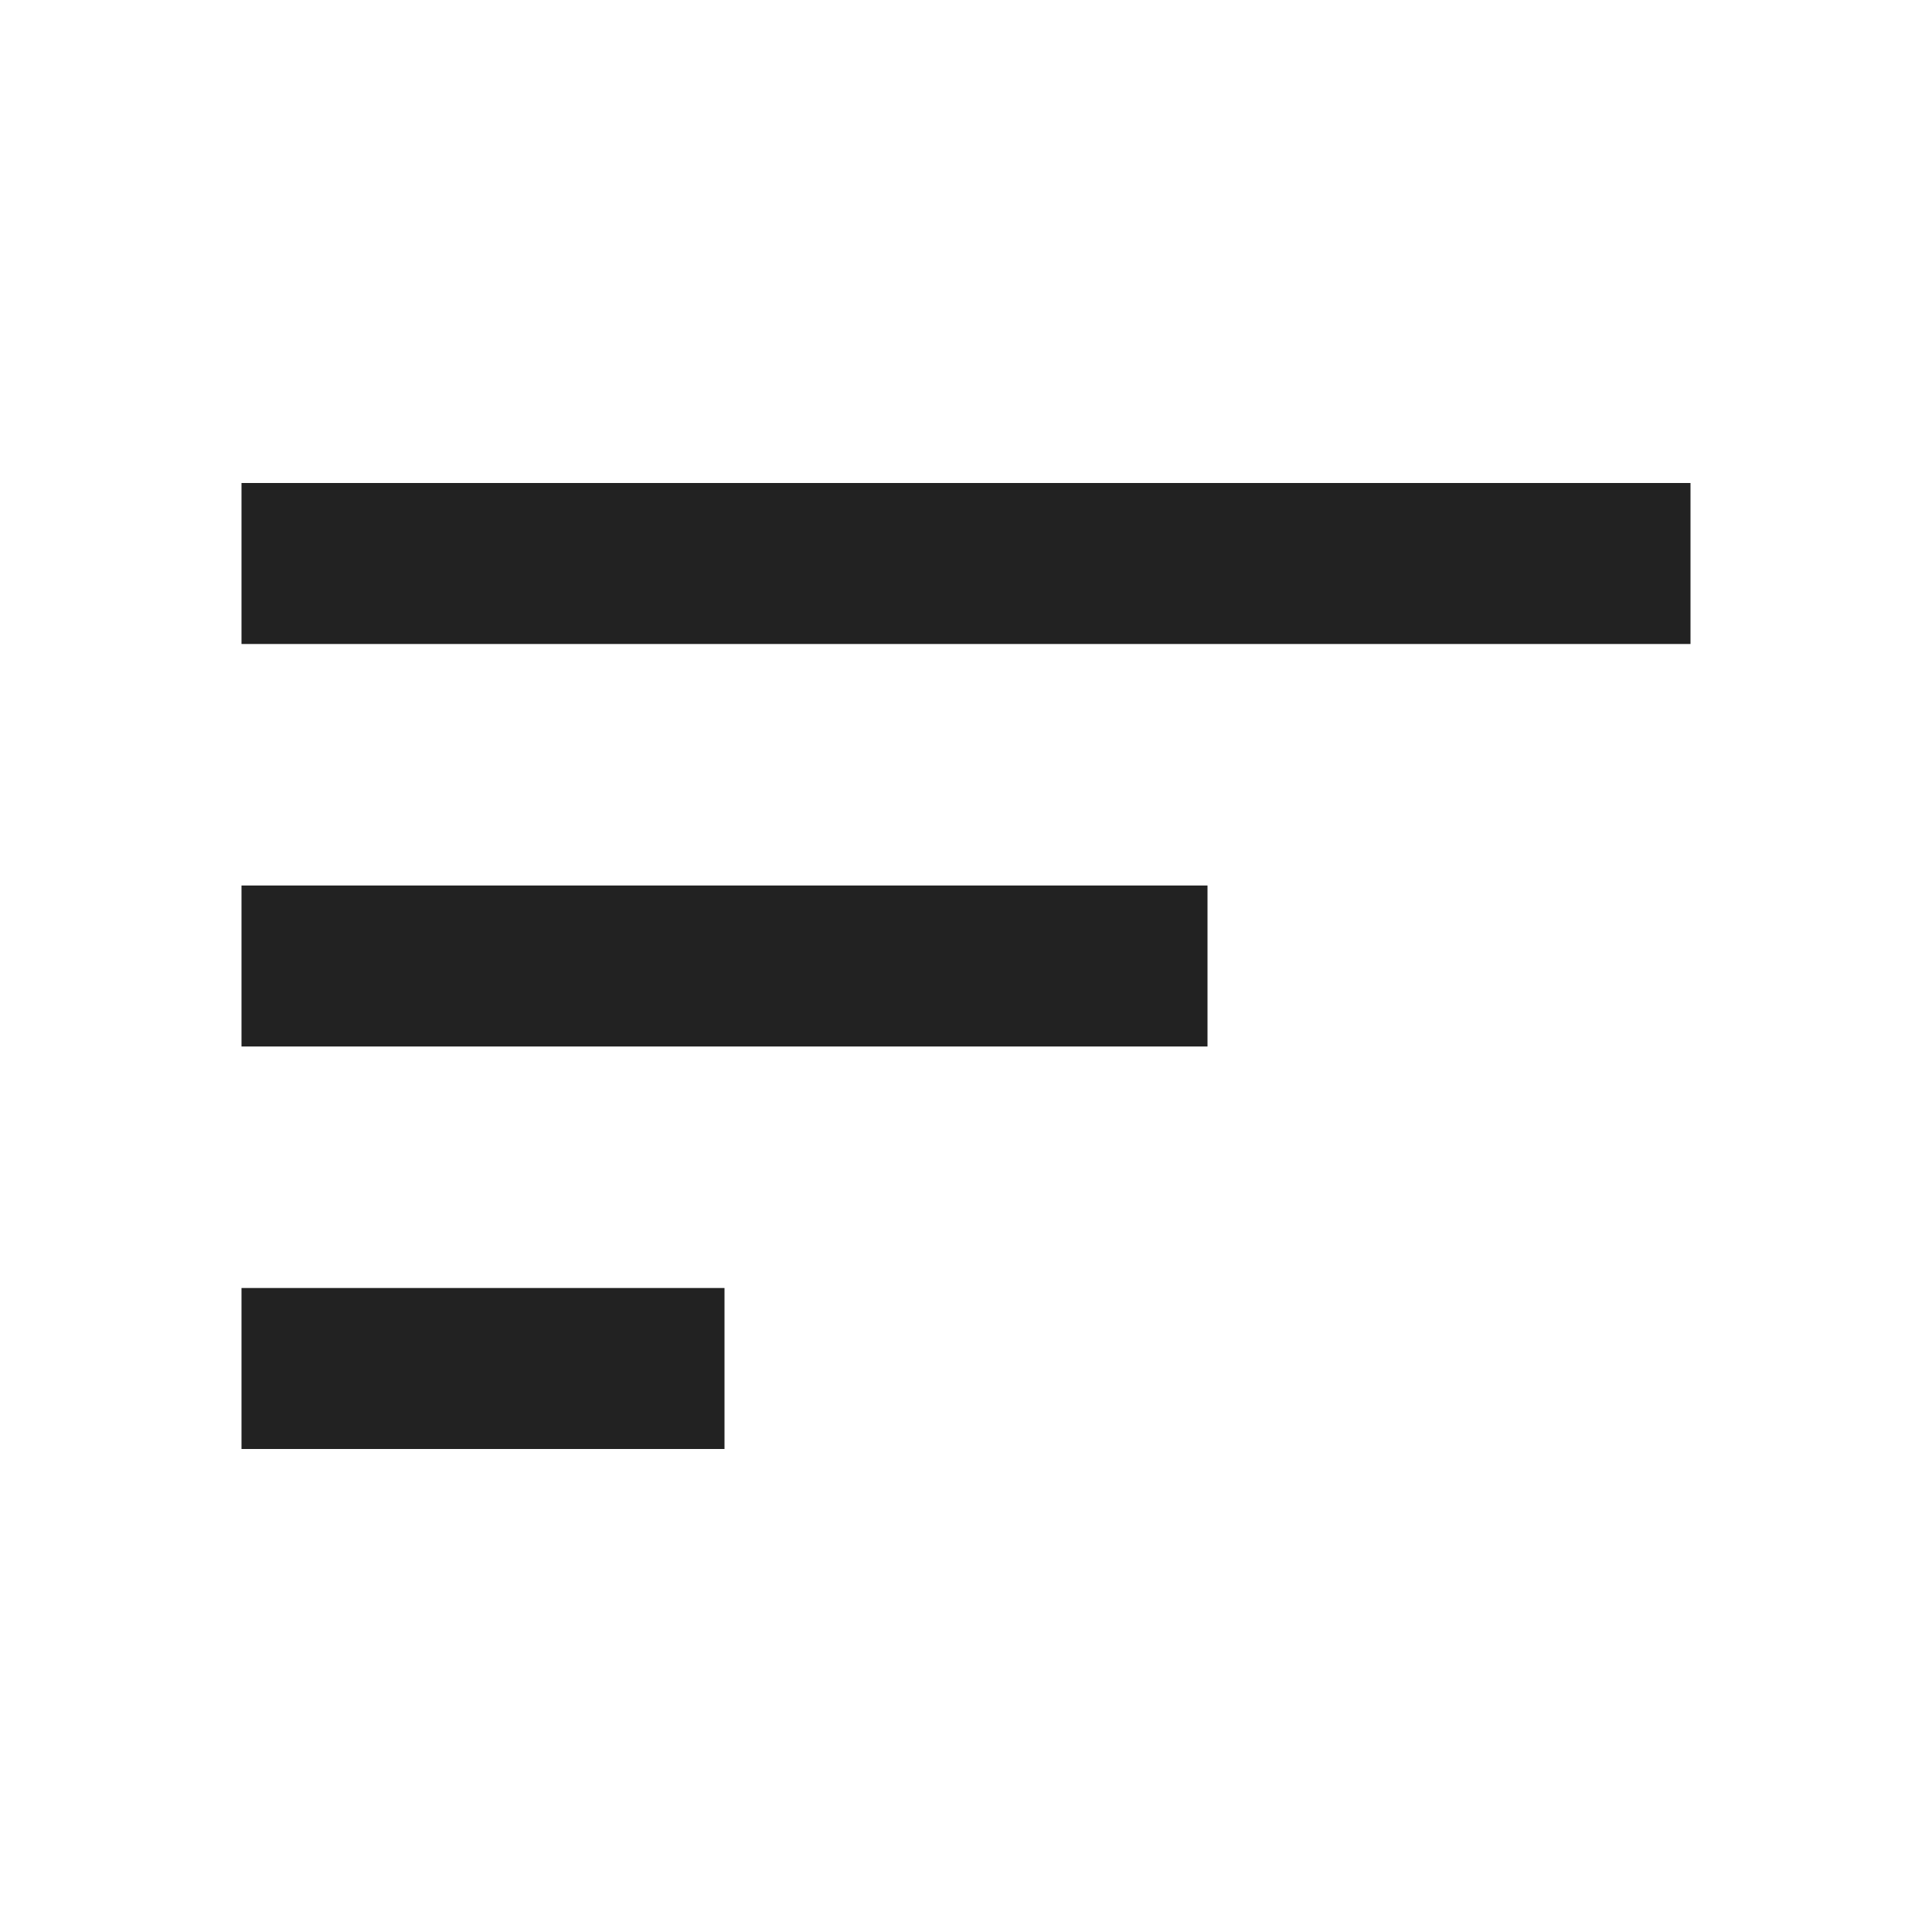
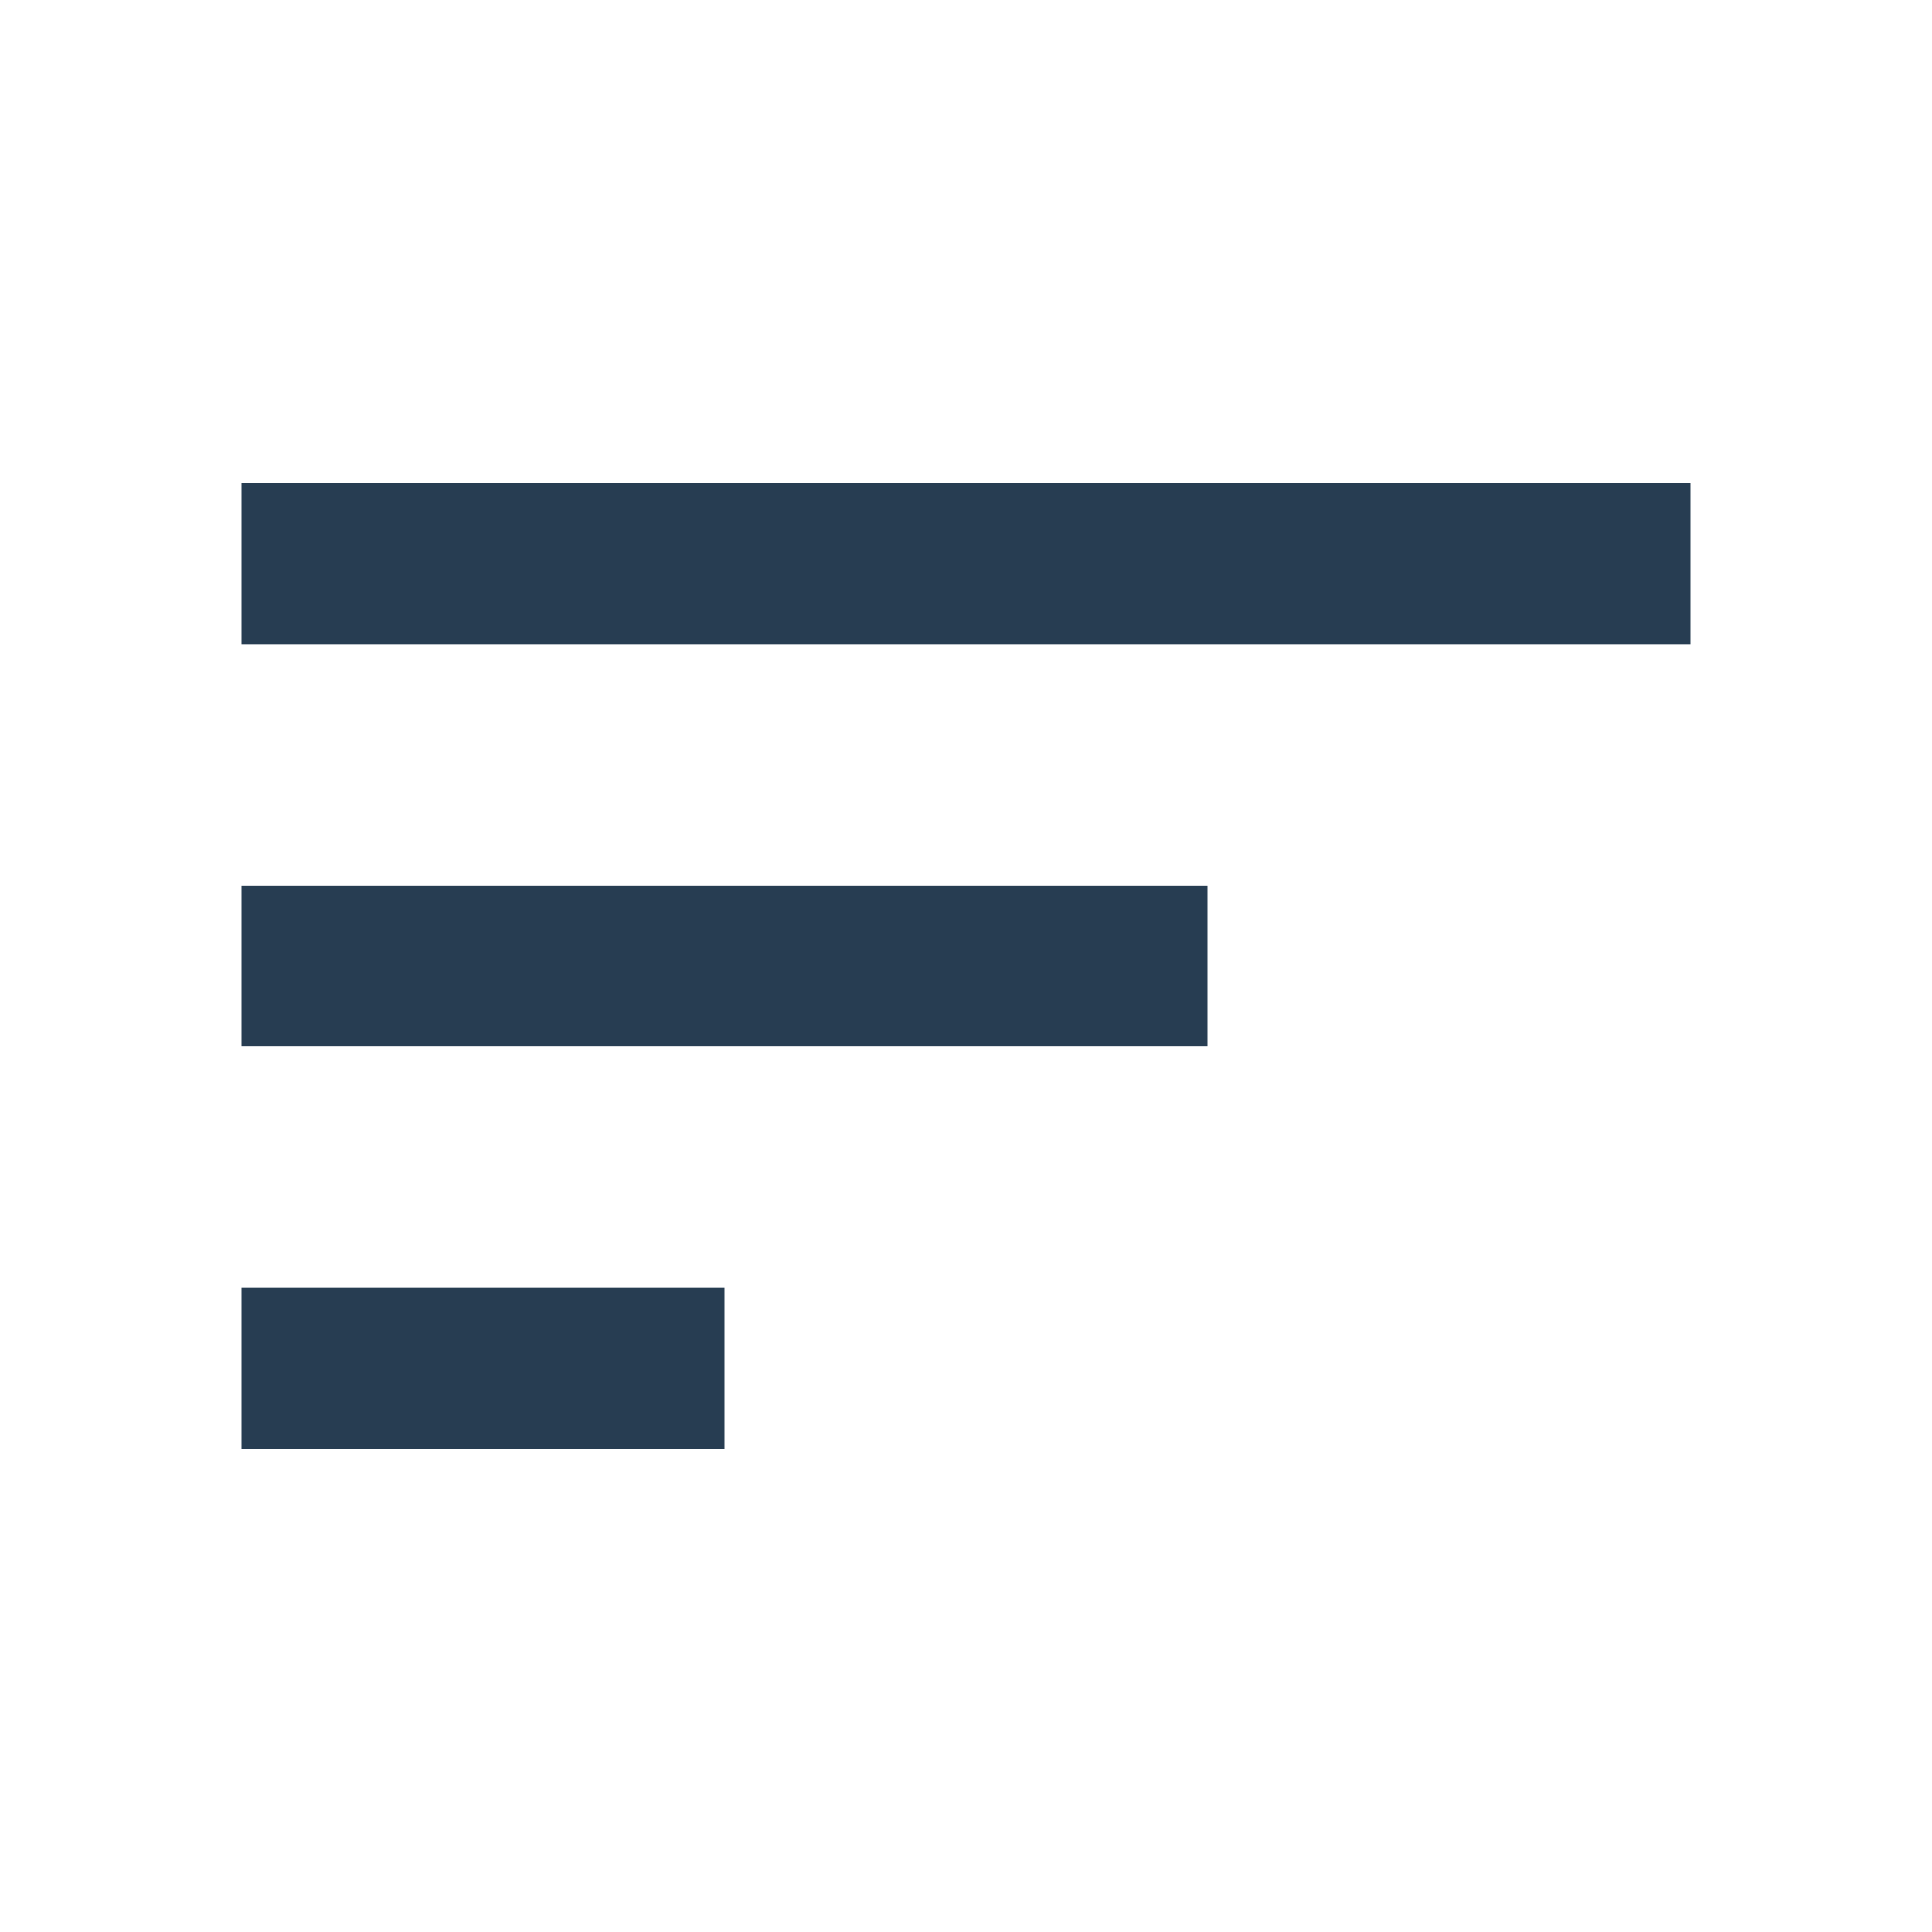
- <svg xmlns="http://www.w3.org/2000/svg" fill="#222222" height="24" viewBox="0 0 24 24" width="24">
+ <svg xmlns="http://www.w3.org/2000/svg" fill="#273D52" height="24" viewBox="0 0 24 24" width="24">
  <path d="M3 18h6v-2H3v2zM3 6v2h18V6H3zm0 7h12v-2H3v2z" />
  <path d="M0 0h24v24H0z" fill="none" />
</svg>
